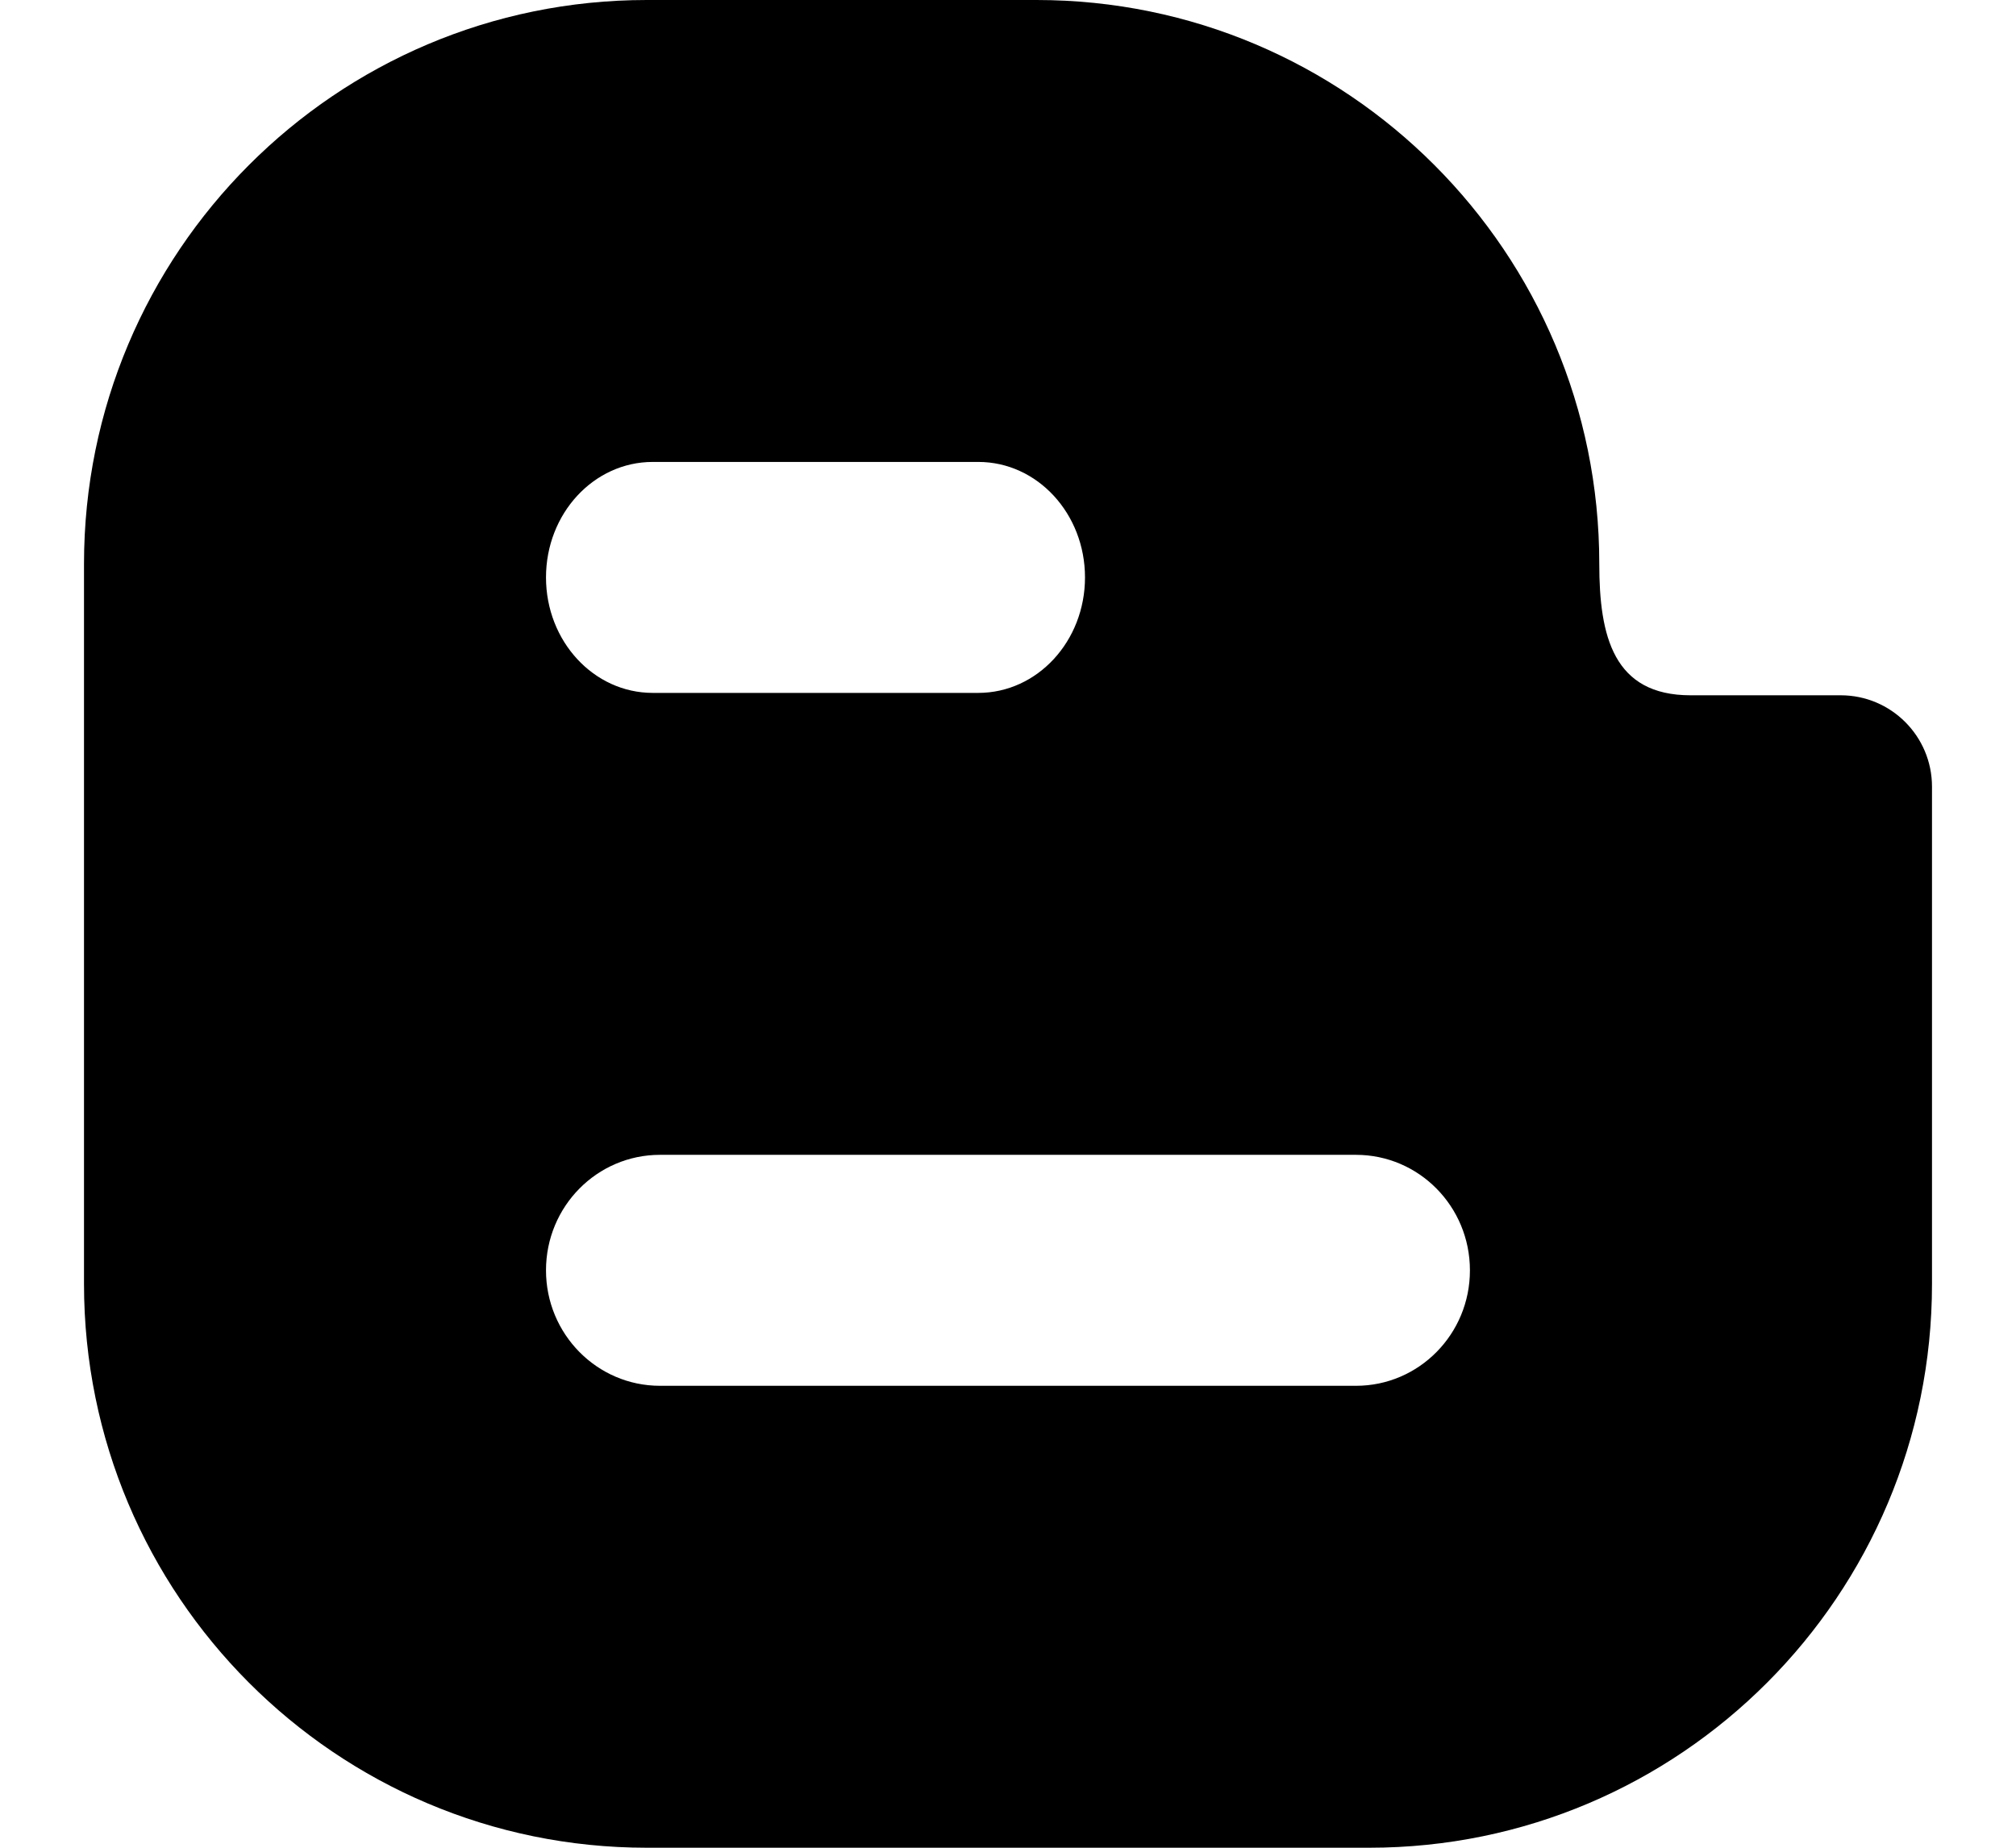
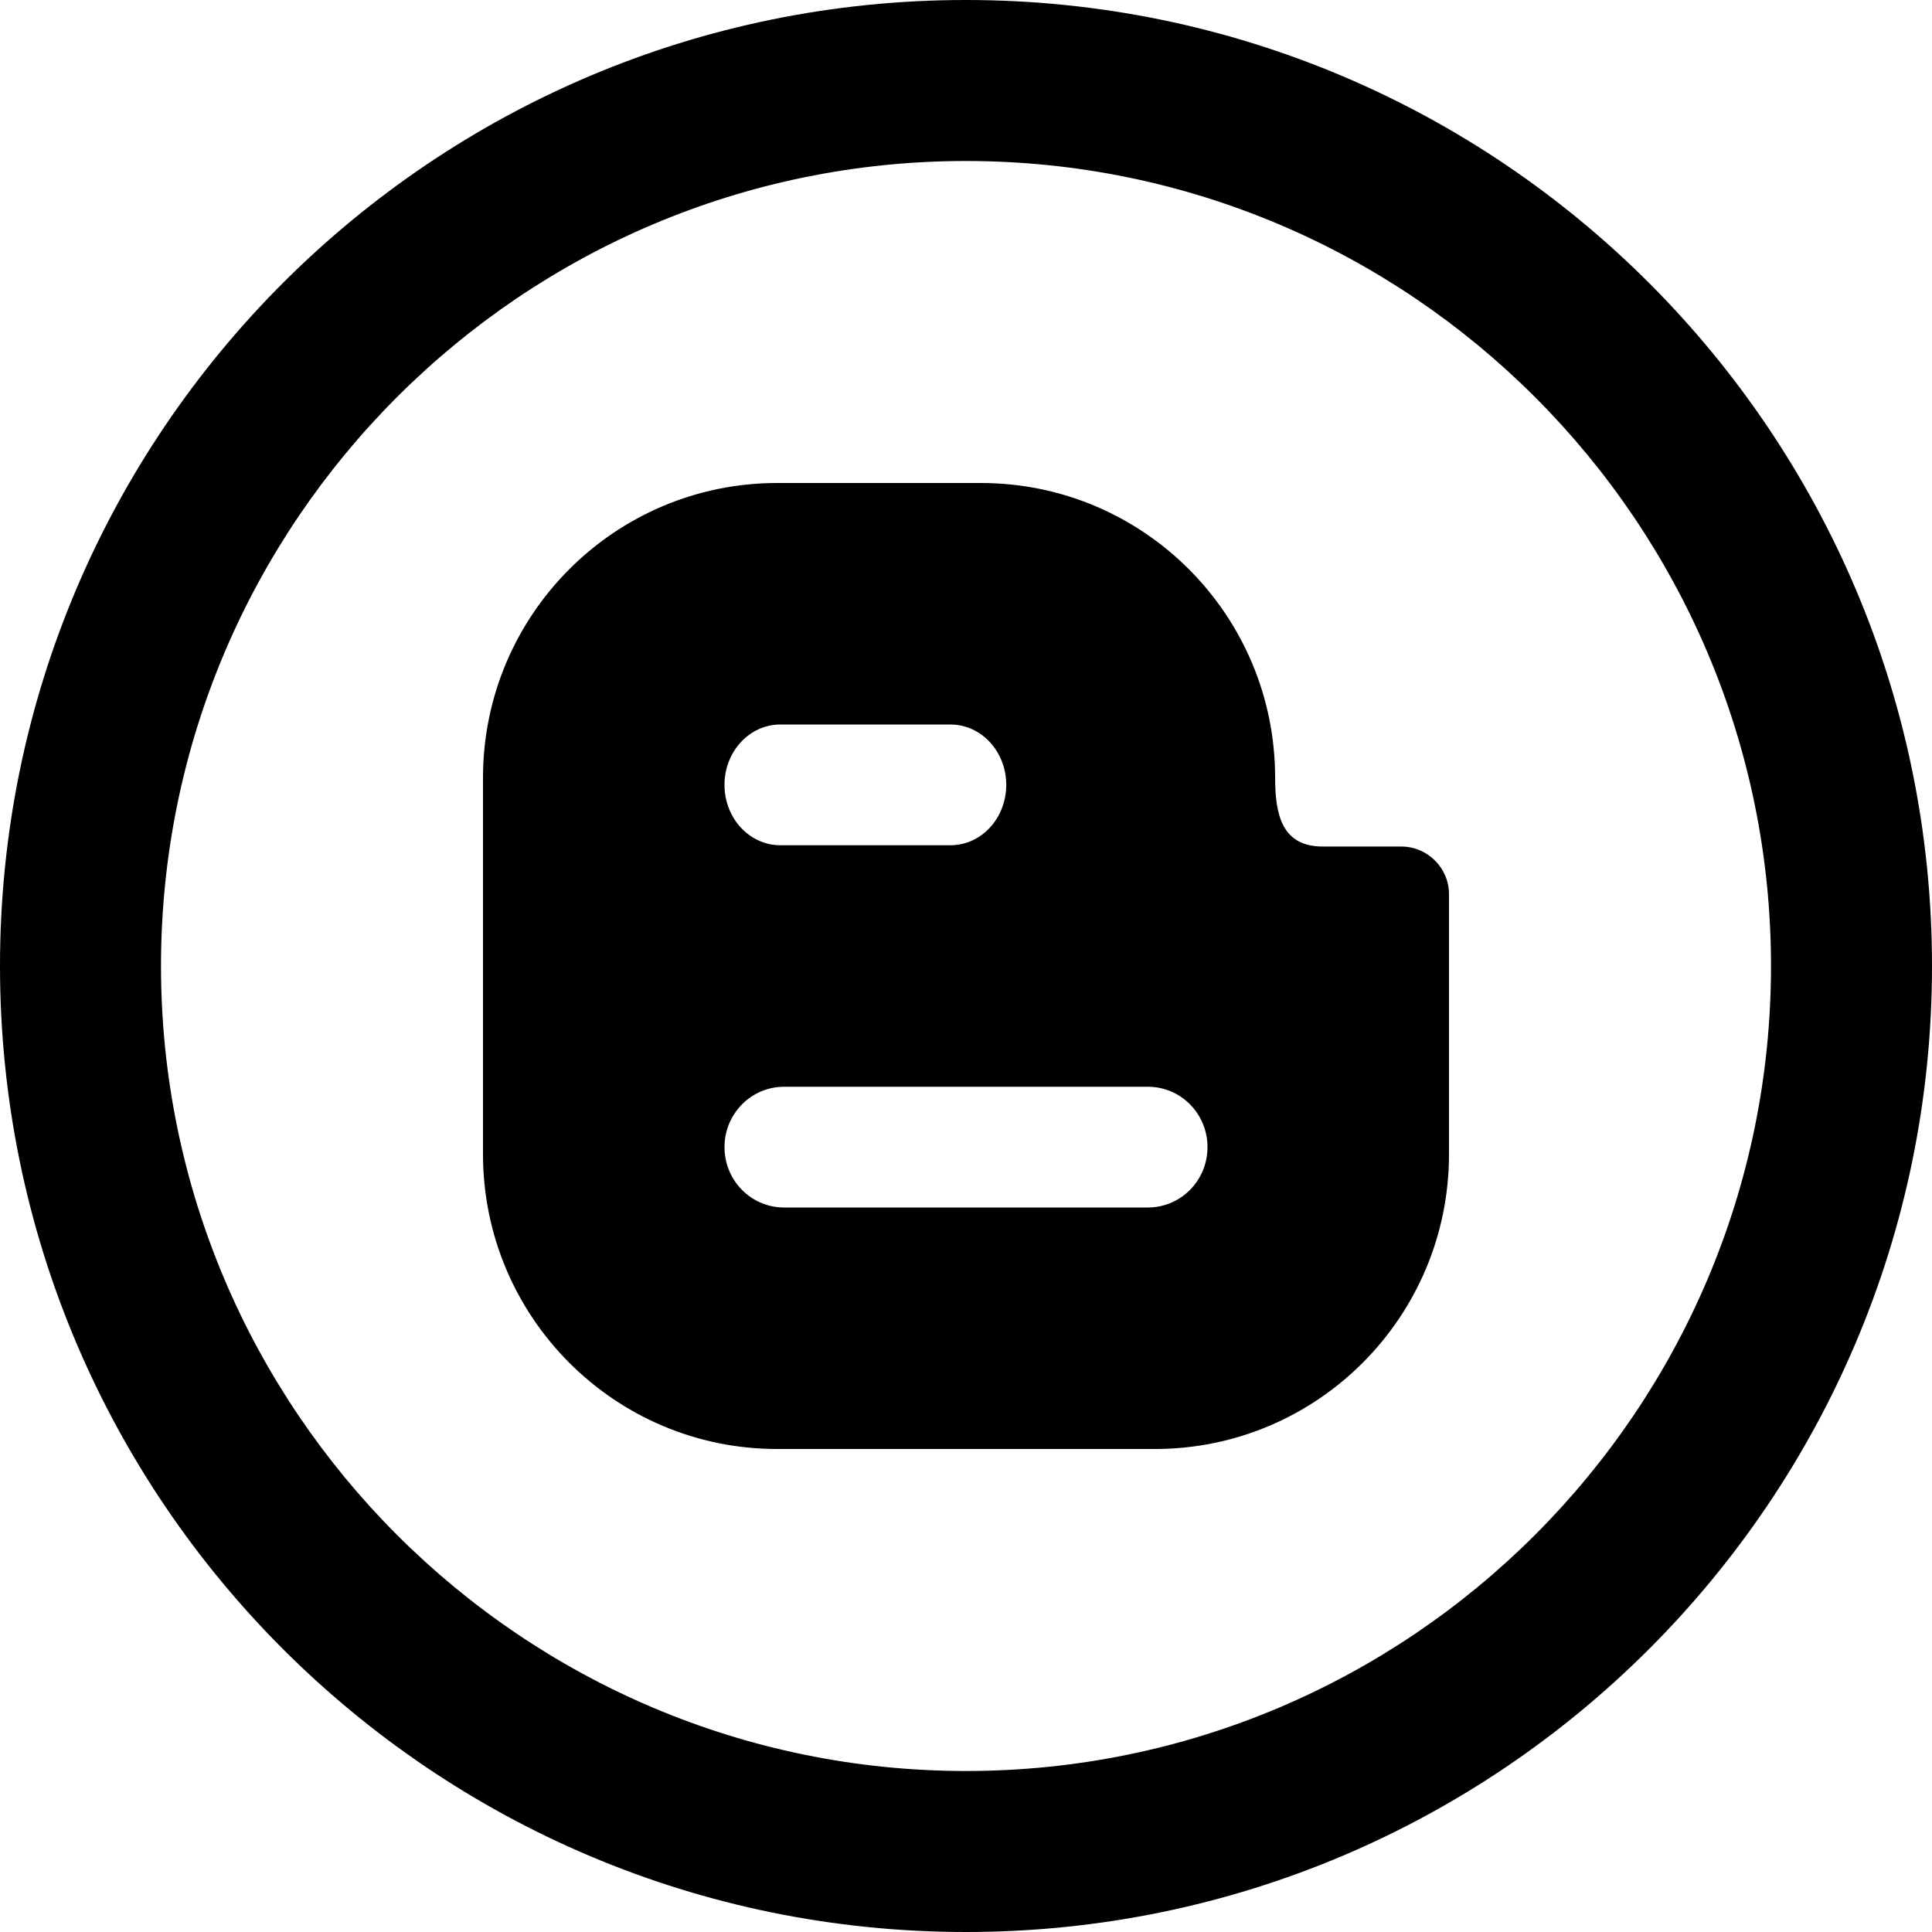
- <svg xmlns="http://www.w3.org/2000/svg" width="24" height="22" viewBox="0 0 24 24">
-   <path d="M22.814 9.031h-1.95c-1 0-1.185-.764-1.185-1.707.001-4.045-3.272-7.324-7.308-7.324h-5.062c-4.037 0-7.309 3.279-7.309 7.324v9.352c0 4.045 3.272 7.324 7.309 7.324h9.383c4.036 0 7.308-3.279 7.308-7.324v-6.457c0-.657-.531-1.188-1.186-1.188zm-15.428-3.031h4.229c.765 0 1.385.671 1.385 1.5s-.62 1.5-1.386 1.5h-4.228c-.766 0-1.386-.671-1.386-1.5s.62-1.5 1.386-1.5zm9.134 12h-9.04c-.817 0-1.48-.672-1.48-1.5 0-.83.663-1.5 1.48-1.5h9.039c.817 0 1.48.67 1.48 1.5.001.828-.662 1.5-1.479 1.5z" />
+ <svg xmlns="http://www.w3.org/2000/svg" width="36" height="36" viewBox="0 0 24 24">
+   <path d="M12 2c5.514 0 10 4.486 10 10s-4.486 10-10 10-10-4.486-10-10 4.486-10 10-10zm0-2c-6.627 0-12 5.373-12 12s5.373 12 12 12 12-5.373 12-12-5.373-12-12-12zm5.407 10.516h-.975c-.5 0-.592-.382-.592-.854.001-2.023-1.636-3.662-3.655-3.662h-2.53c-2.018 0-3.655 1.639-3.655 3.662v4.676c0 2.023 1.637 3.662 3.654 3.662h4.692c2.017 0 3.654-1.639 3.654-3.662v-3.229c0-.328-.267-.593-.593-.593zm-7.714-1.516h2.113c.384 0 .694.335.694.75s-.31.75-.693.75h-2.114c-.382 0-.693-.335-.693-.75s.311-.75.693-.75zm4.566 6h-4.519c-.409 0-.74-.335-.74-.75 0-.414.331-.75.74-.75h4.519c.41 0 .741.335.741.75s-.331.75-.741.75z" />
</svg>
